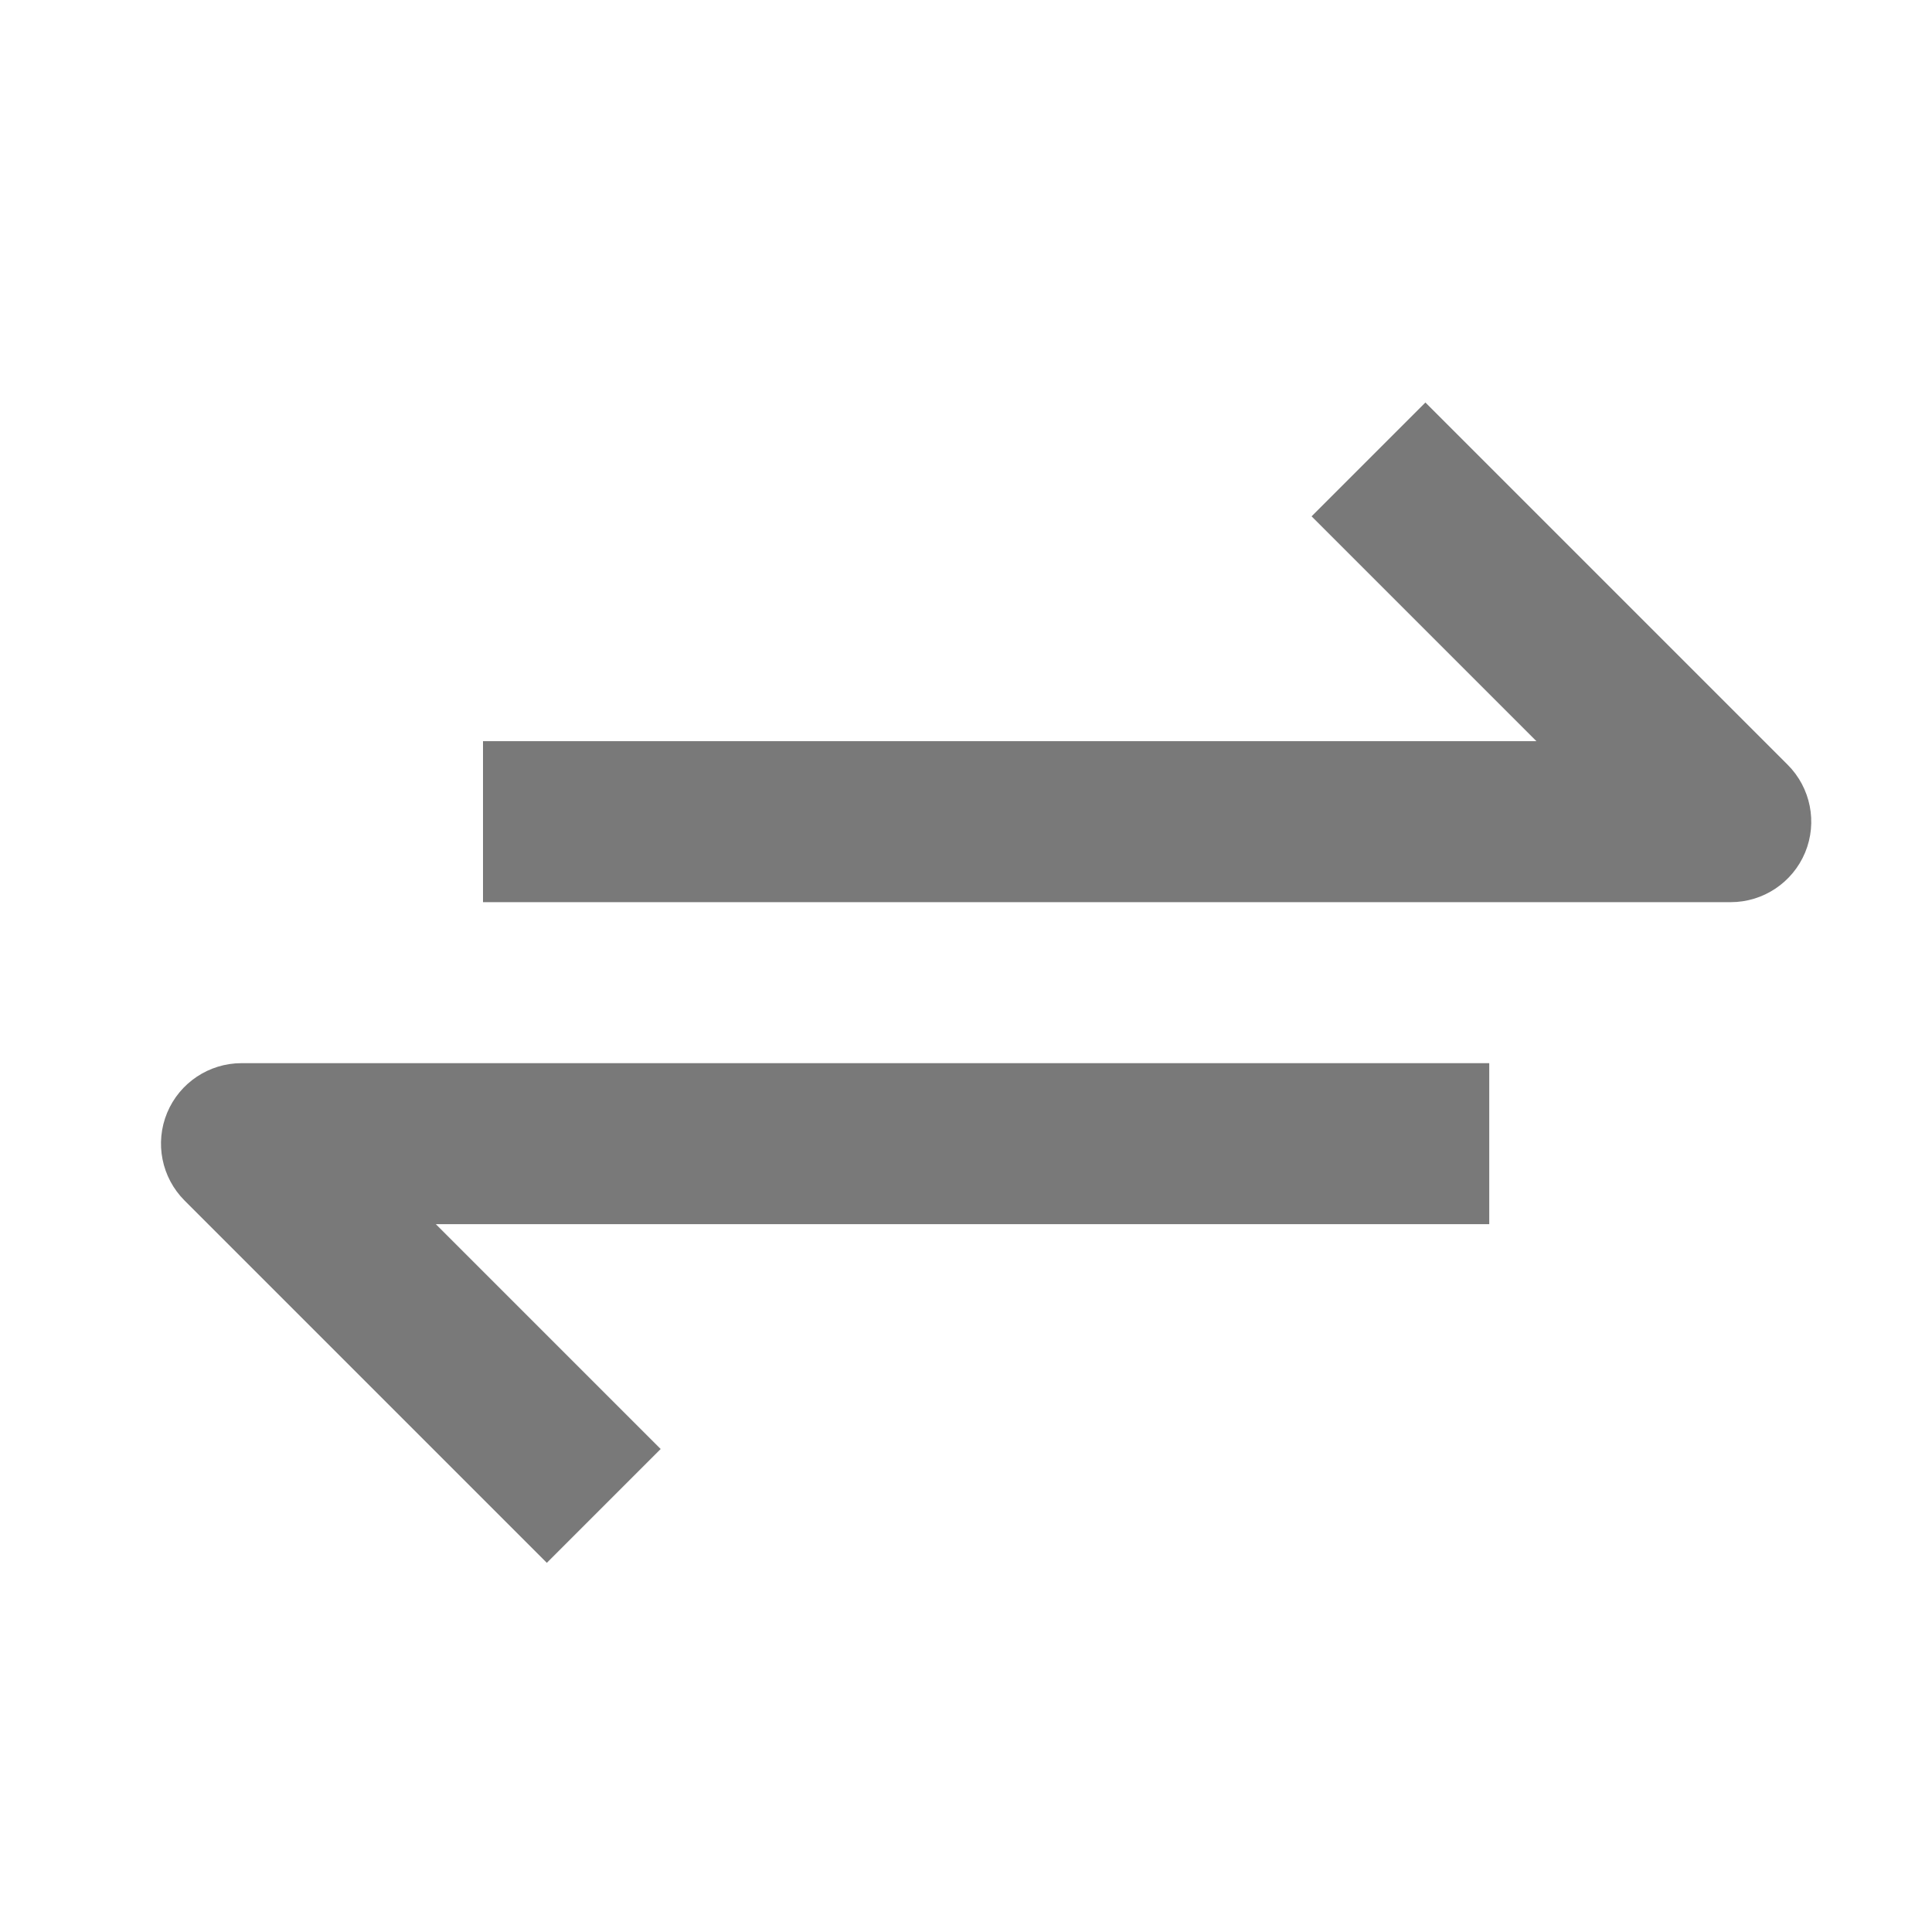
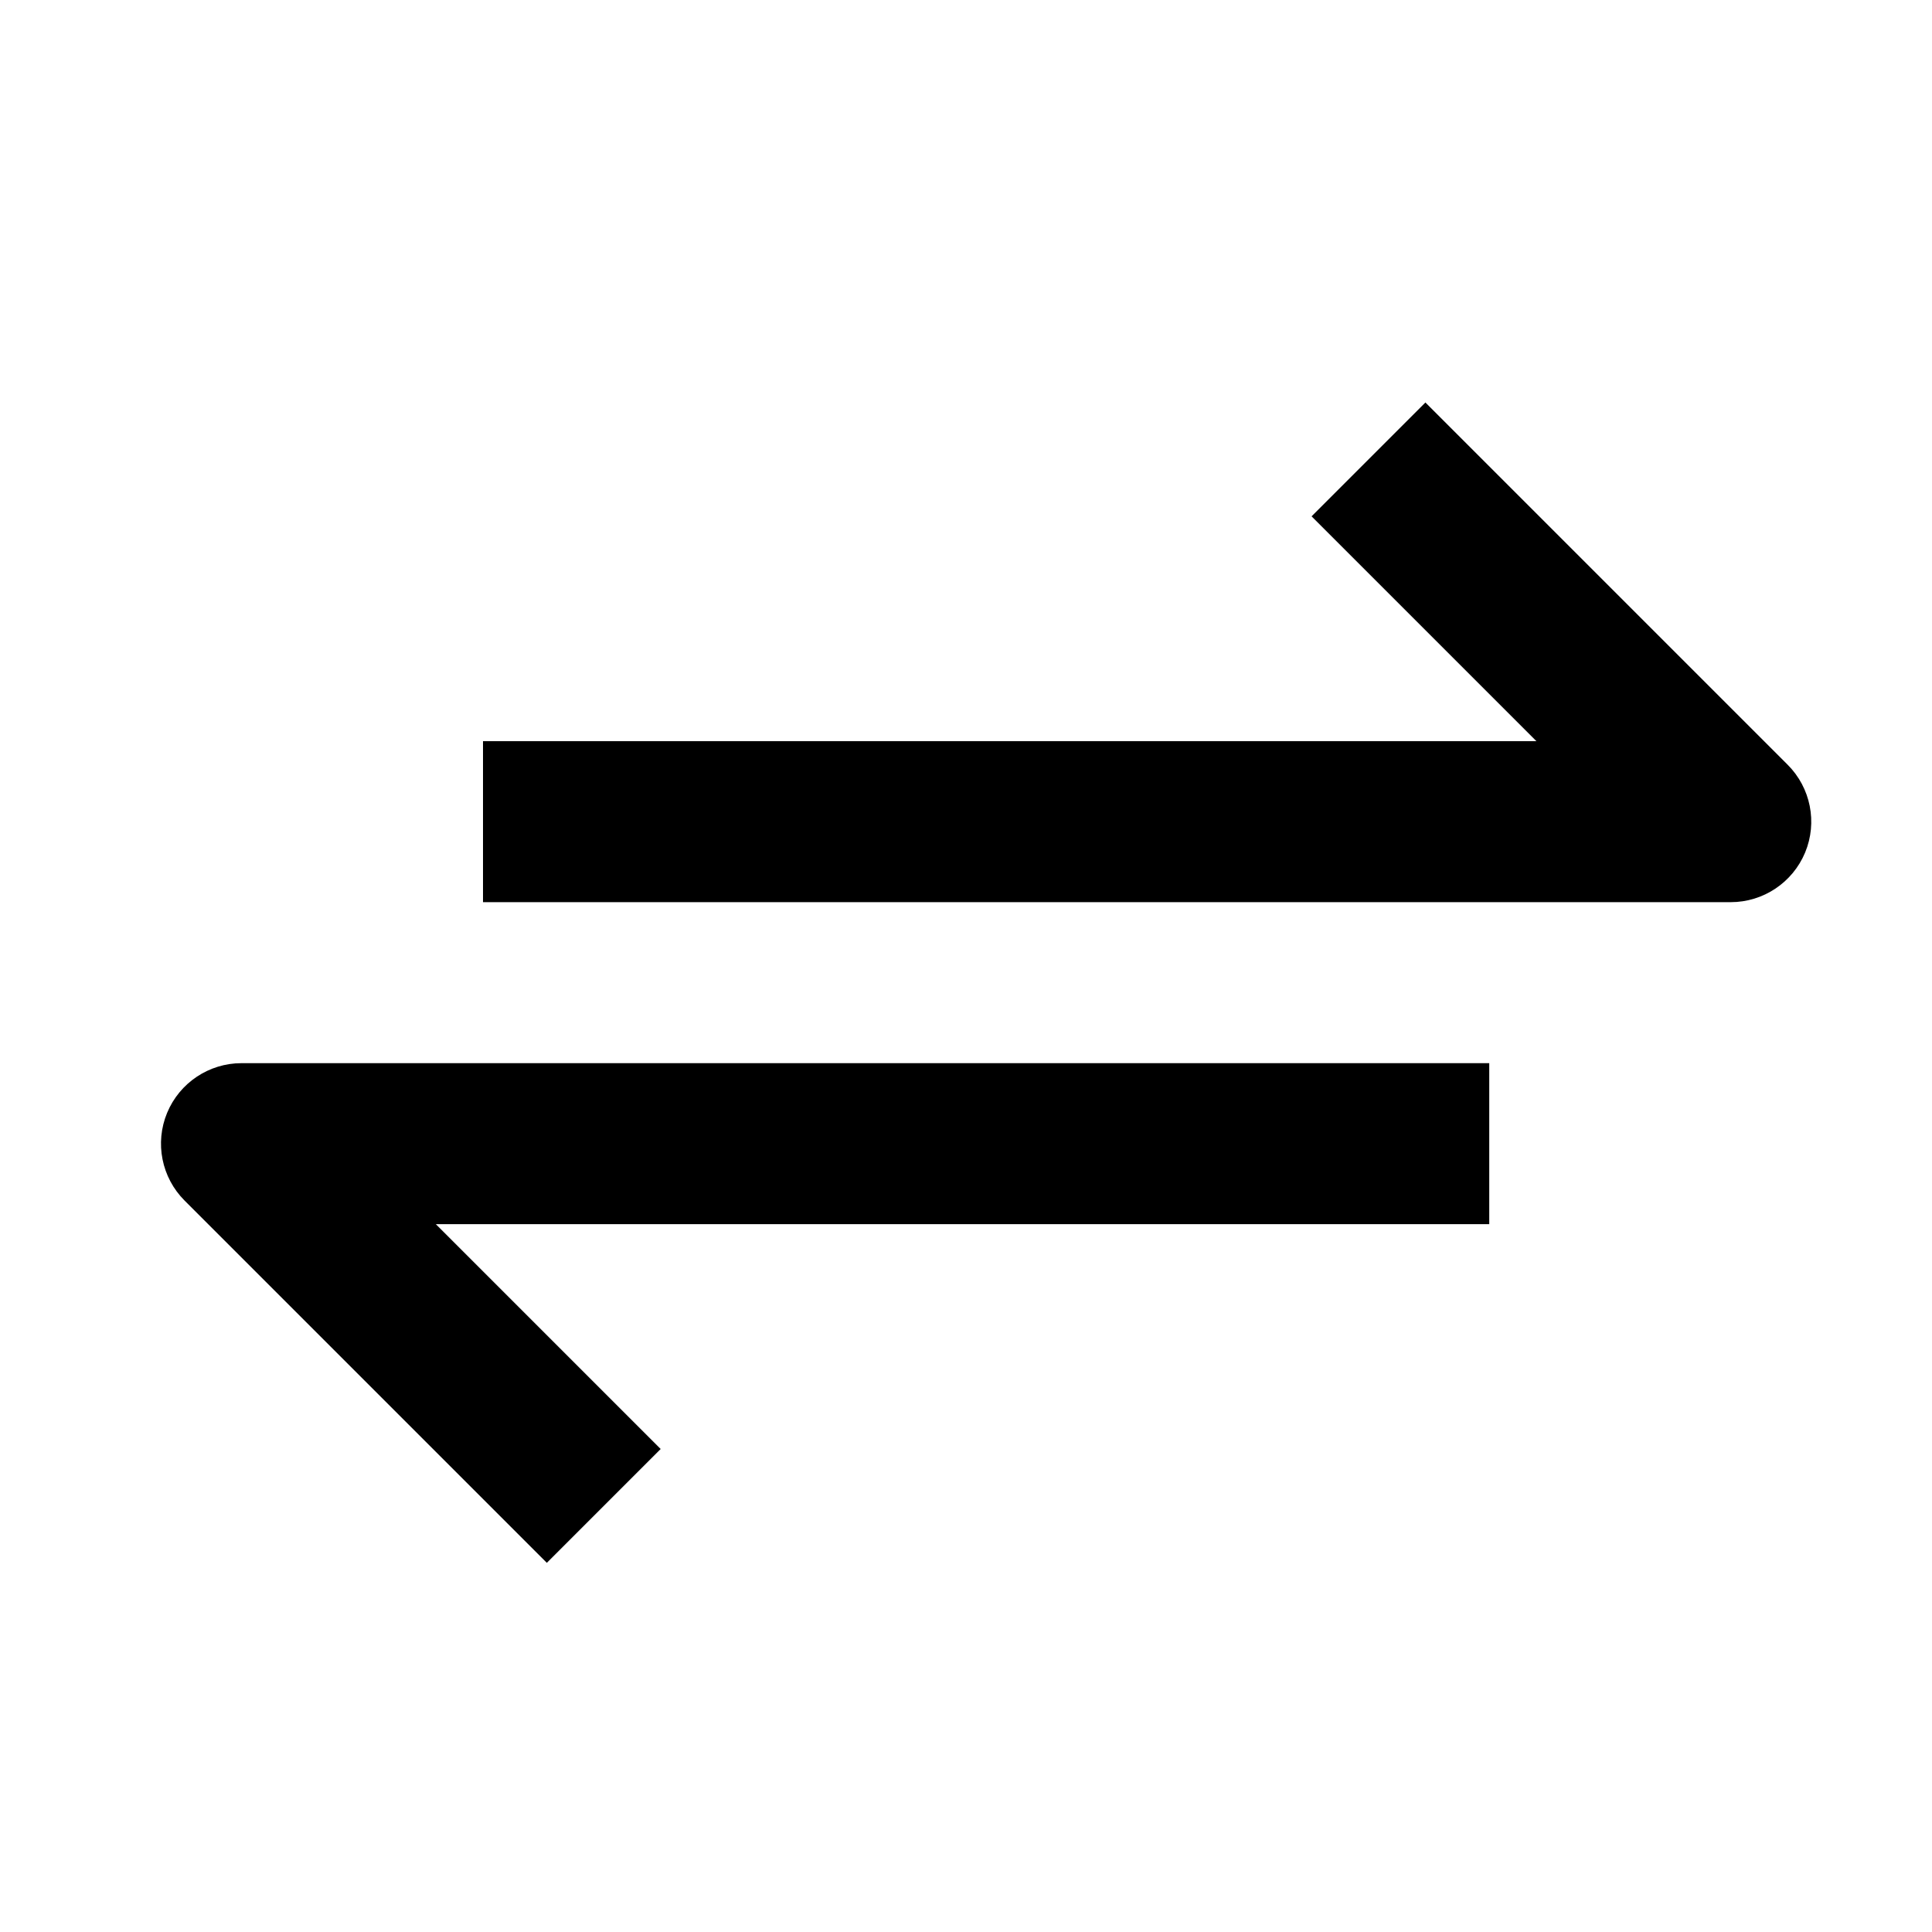
- <svg xmlns="http://www.w3.org/2000/svg" width="24" height="24" viewBox="0 0 24 24" fill="none">
-   <path fill-rule="evenodd" clip-rule="evenodd" d="M17.707 5L22.207 9.5C22.493 9.786 22.579 10.216 22.424 10.59C22.269 10.963 21.904 11.207 21.5 11.207H6V9.207H19.086L16.293 6.414L17.707 5Z" fill="#797979" />
-   <path fill-rule="evenodd" clip-rule="evenodd" d="M6.793 19.414L2.293 14.914C2.007 14.628 1.921 14.198 2.076 13.824C2.231 13.451 2.596 13.207 3 13.207H18.5V15.207H5.414L8.207 18L6.793 19.414Z" fill="#797979" />
+ <svg xmlns="http://www.w3.org/2000/svg" width="24" height="24" viewBox="0 0 24 24" fill="currentColor">
+   <path fill-rule="evenodd" clip-rule="evenodd" d="M17.707 5L22.207 9.5C22.493 9.786 22.579 10.216 22.424 10.59C22.269 10.963 21.904 11.207 21.5 11.207H6V9.207H19.086L16.293 6.414L17.707 5Z" fill="currentColor" />
+   <path fill-rule="evenodd" clip-rule="evenodd" d="M6.793 19.414L2.293 14.914C2.007 14.628 1.921 14.198 2.076 13.824C2.231 13.451 2.596 13.207 3 13.207H18.5V15.207H5.414L8.207 18L6.793 19.414Z" fill="currentColor" />
</svg>
